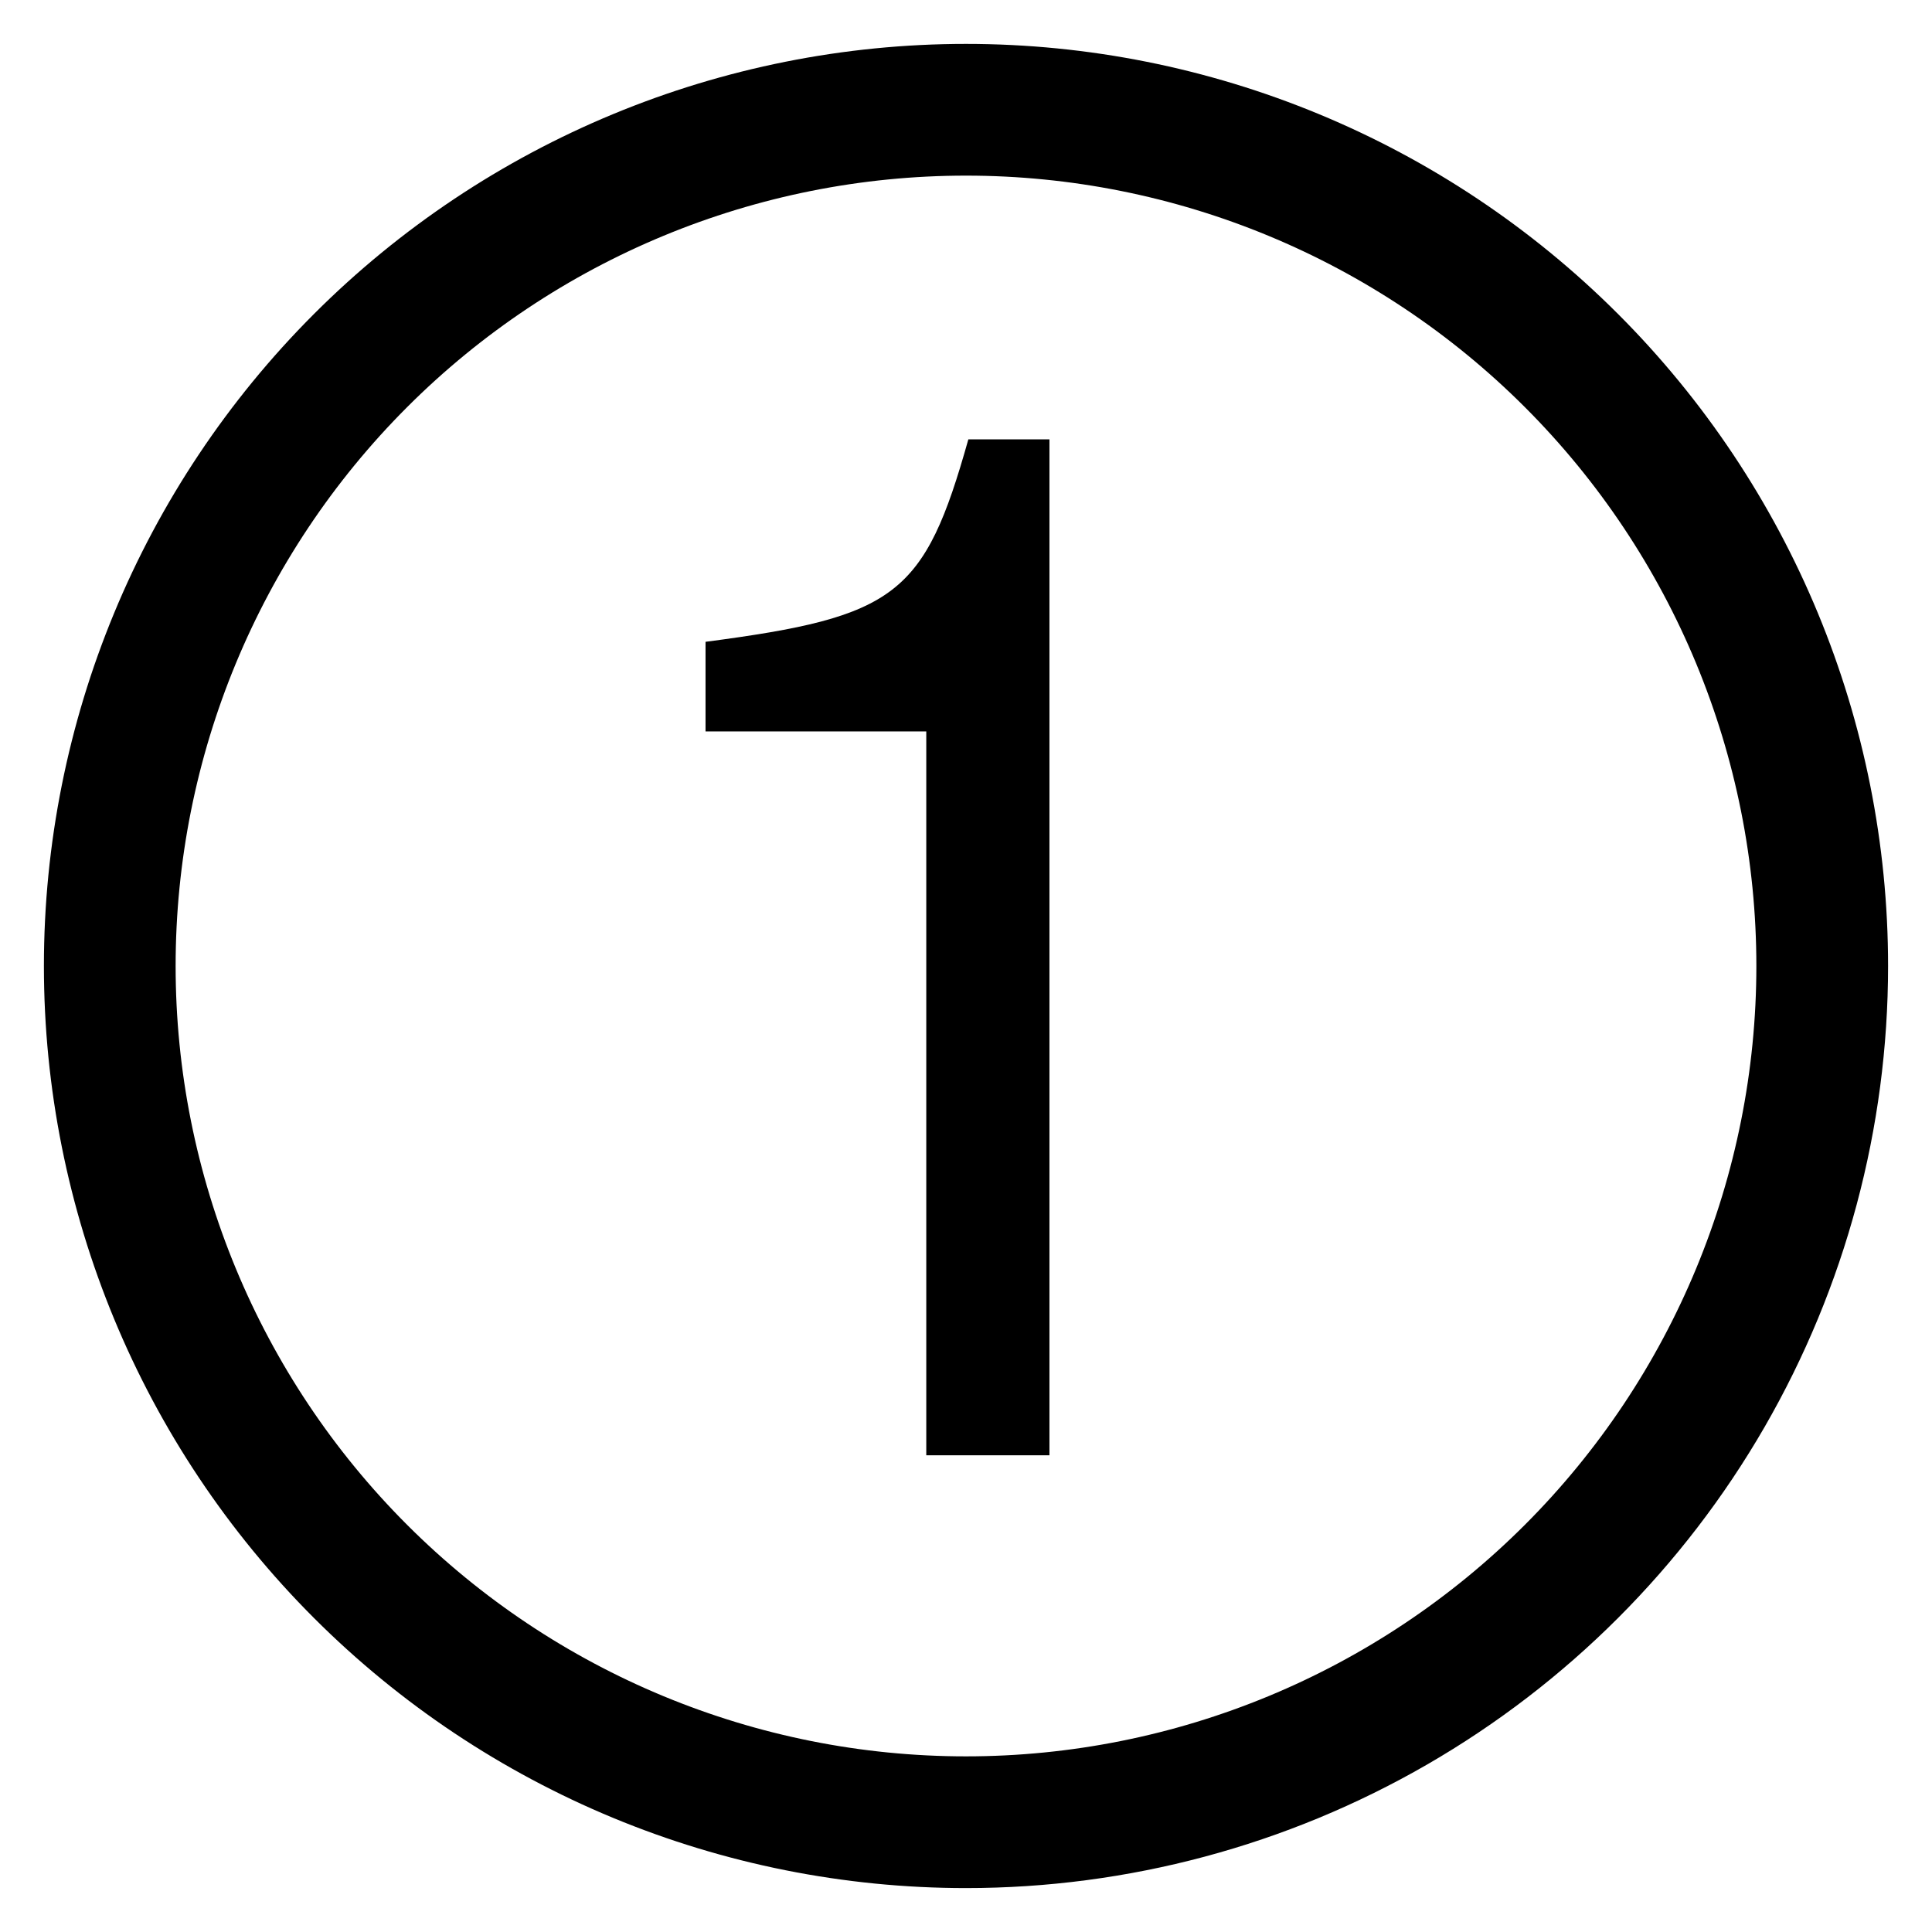
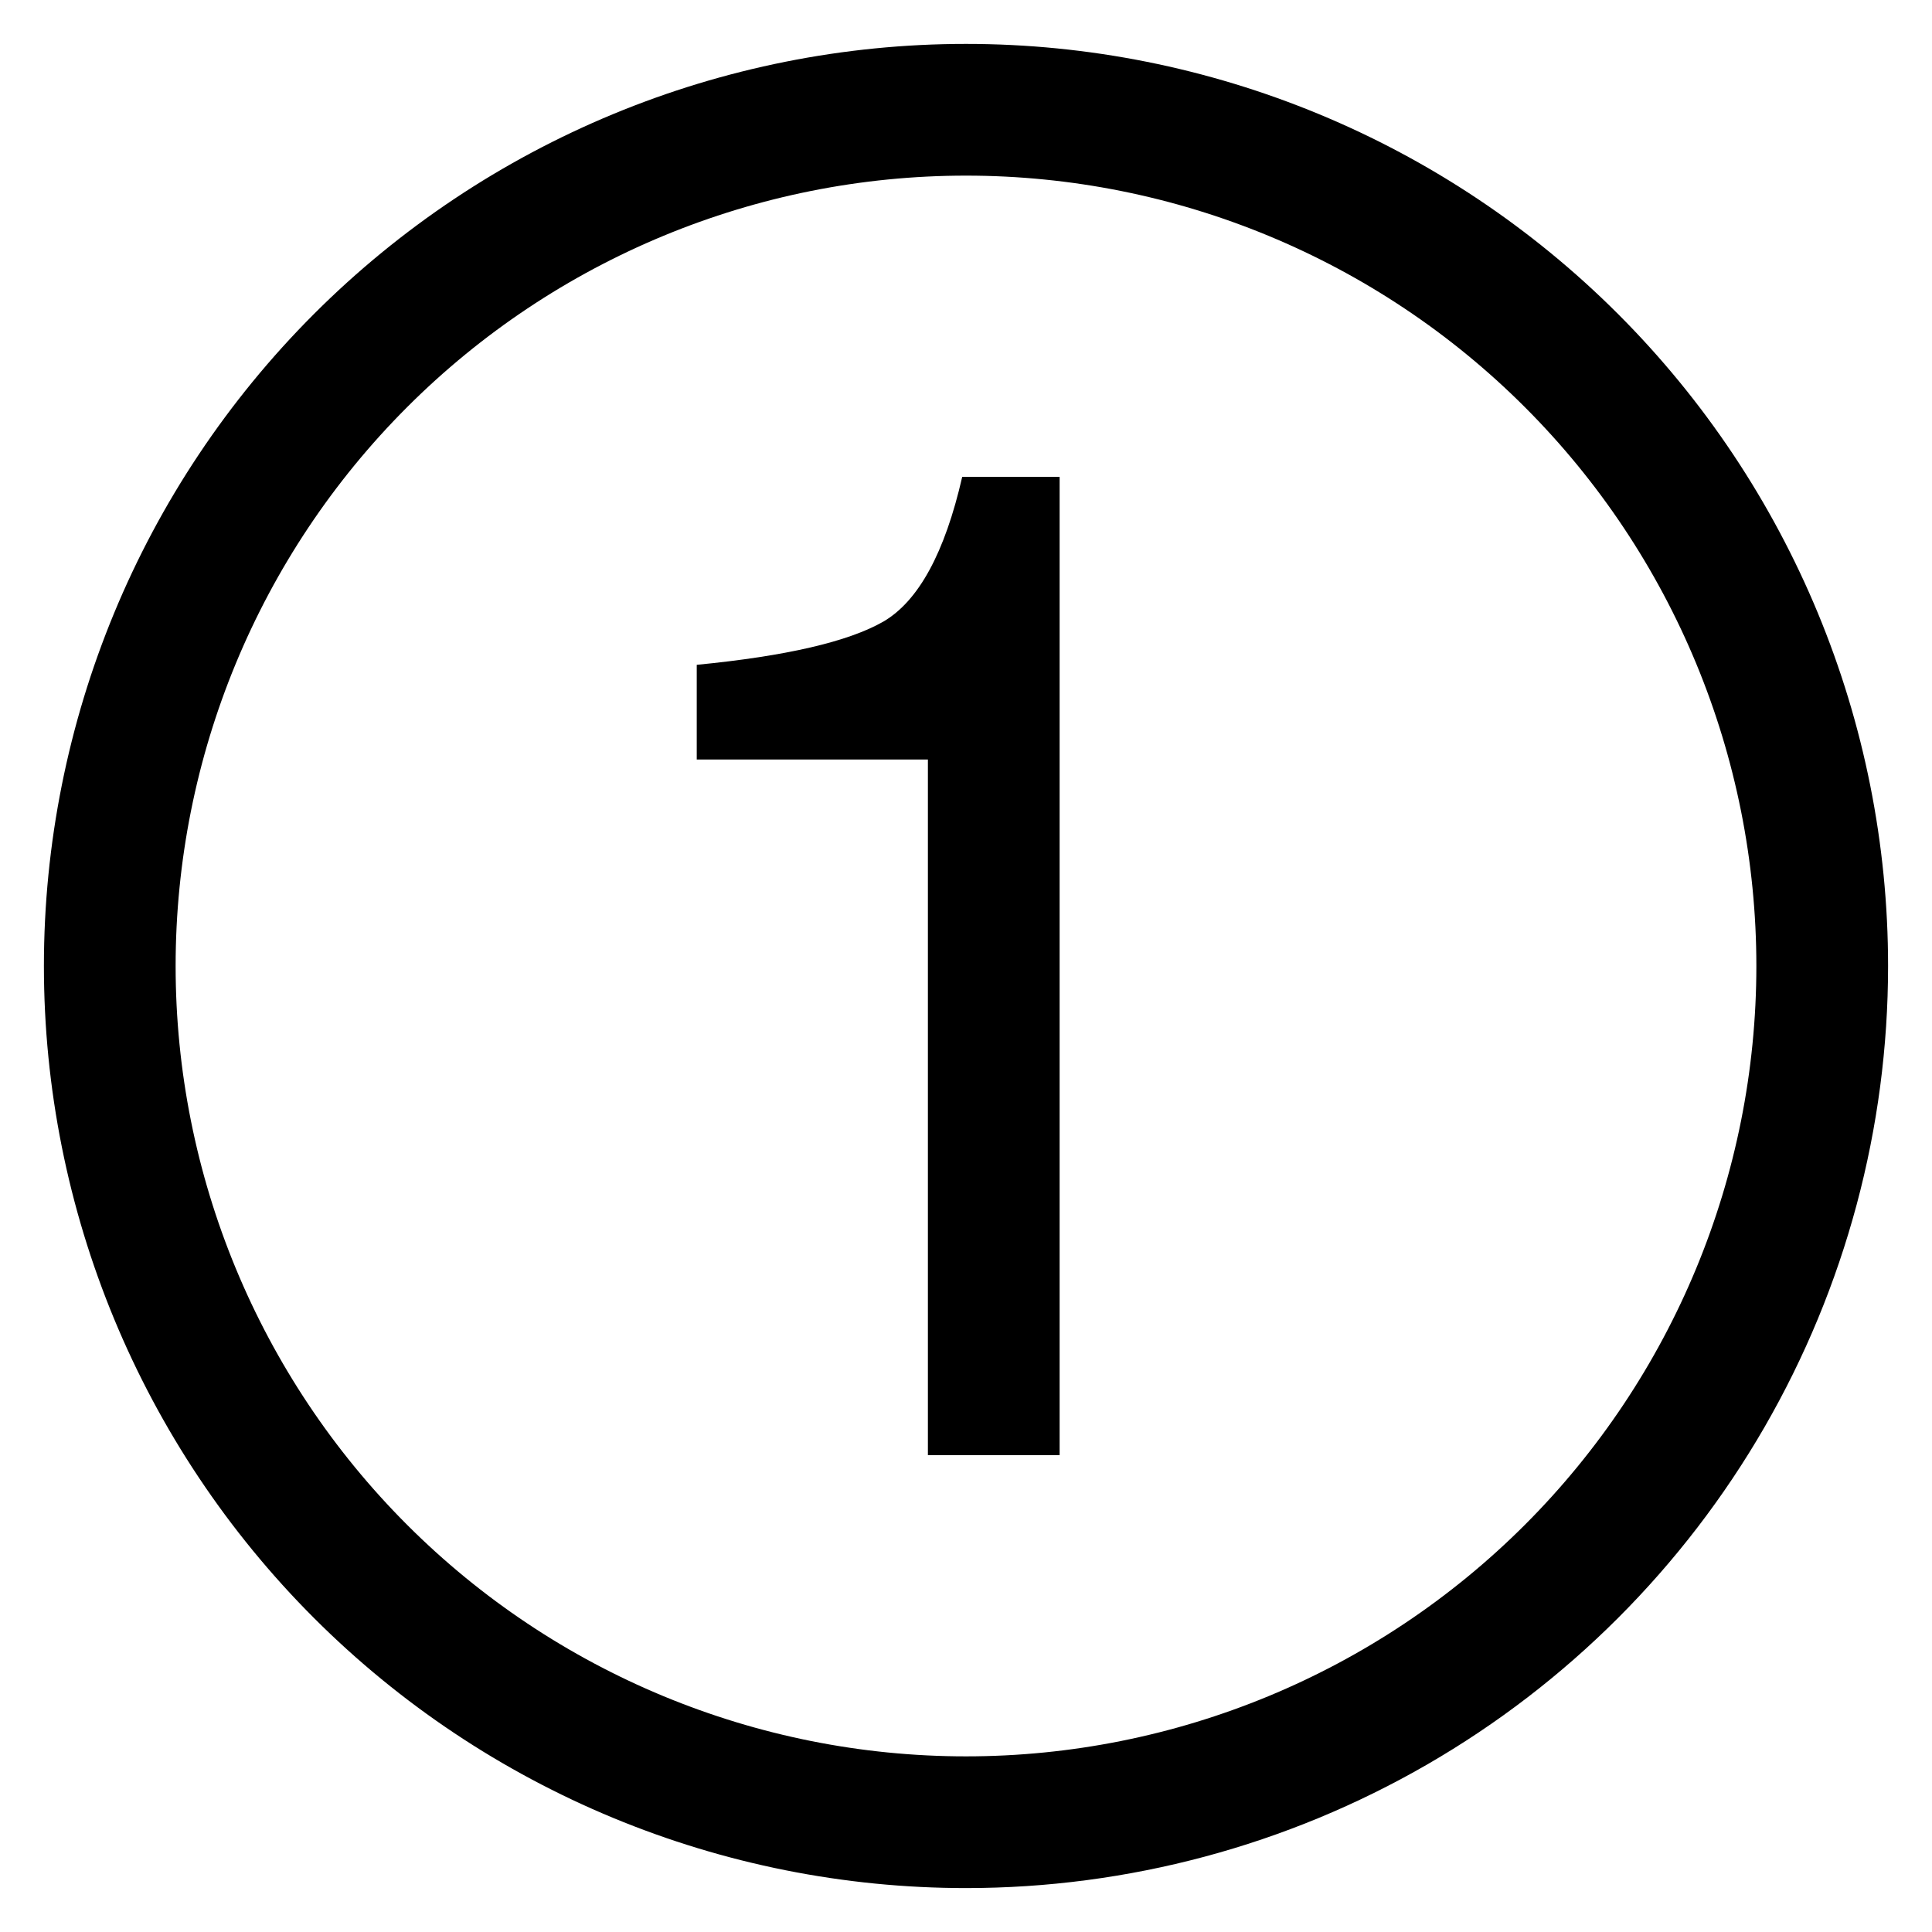
<svg xmlns="http://www.w3.org/2000/svg" width="49.5pt" height="49.5pt" version="1.1" viewBox="0 0 49.5 49.5" id="svg826">
  <defs id="defs830" />
  <g id="g17846" style="stroke:#000000;stroke-width:2.25;stroke-miterlimit:4;stroke-dasharray:none;stroke-opacity:0" transform="matrix(0.9999063,0,0,0.9999063,1.0000722e-4,1.0000722e-4)">
    <path d="m 24.752,48.379 c -6.266,0 -12.276,-2.489 -16.707,-6.92 C 3.614,37.028 1.125,31.018 1.125,24.752 1.125,18.487 3.614,12.477 8.045,8.045 12.476,3.614 18.487,1.125 24.752,1.125 c 6.266,0 12.276,2.489 16.707,6.92 4.431,4.431 6.92,10.441 6.92,16.707 0,4.148 -1.092,8.222 -3.165,11.814 -2.074,3.592 -5.056,6.574 -8.648,8.648 -3.592,2.074 -7.666,3.165 -11.814,3.165 z m 0,-43.879 c -5.371,0 -10.522,2.134 -14.32,5.932 -3.798,3.798 -5.932,8.949 -5.932,14.32 0,5.371 2.134,10.522 5.932,14.32 3.798,3.798 8.949,5.932 14.32,5.932 5.371,0 10.522,-2.134 14.32,-5.932 3.798,-3.798 5.932,-8.949 5.932,-14.32 0,-5.371 -2.134,-10.522 -5.932,-14.32 C 35.274,6.634 30.123,4.5 24.752,4.5 Z" id="path824" style="stroke:#000000;stroke-width:2.25;stroke-miterlimit:4;stroke-dasharray:none;stroke-opacity:0" />
-     <text xml:space="preserve" style="font-style:normal;font-variant:normal;font-weight:normal;font-stretch:normal;font-size:36px;line-height:1.25;font-family:Helvetica;-inkscape-font-specification:Helvetica;word-spacing:0px;stroke:#000000;stroke-width:2.25;stroke-miterlimit:4;stroke-dasharray:none;stroke-opacity:0" x="14.408" y="37.286" id="text2677">
-       <tspan id="tspan2675" style="font-style:normal;font-variant:normal;font-weight:normal;font-stretch:normal;font-size:36px;font-family:Helvetica;-inkscape-font-specification:Helvetica;stroke:#000000;stroke-width:2.25;stroke-miterlimit:4;stroke-dasharray:none;stroke-opacity:0" x="14.408" y="37.286">1</tspan>
-     </text>
+     <path d="m 17.853,19.461 v -2.426 q 3.428,-0.334 4.781,-1.107 1.354,-0.791 2.021,-3.709 h 2.496 v 25.066 h -3.375 V 19.461 Z" id="text2677" style="font-size:36px;line-height:1.25;font-family:Helvetica;-inkscape-font-specification:Helvetica;word-spacing:0px" aria-label="1" />
  </g>
</svg>
